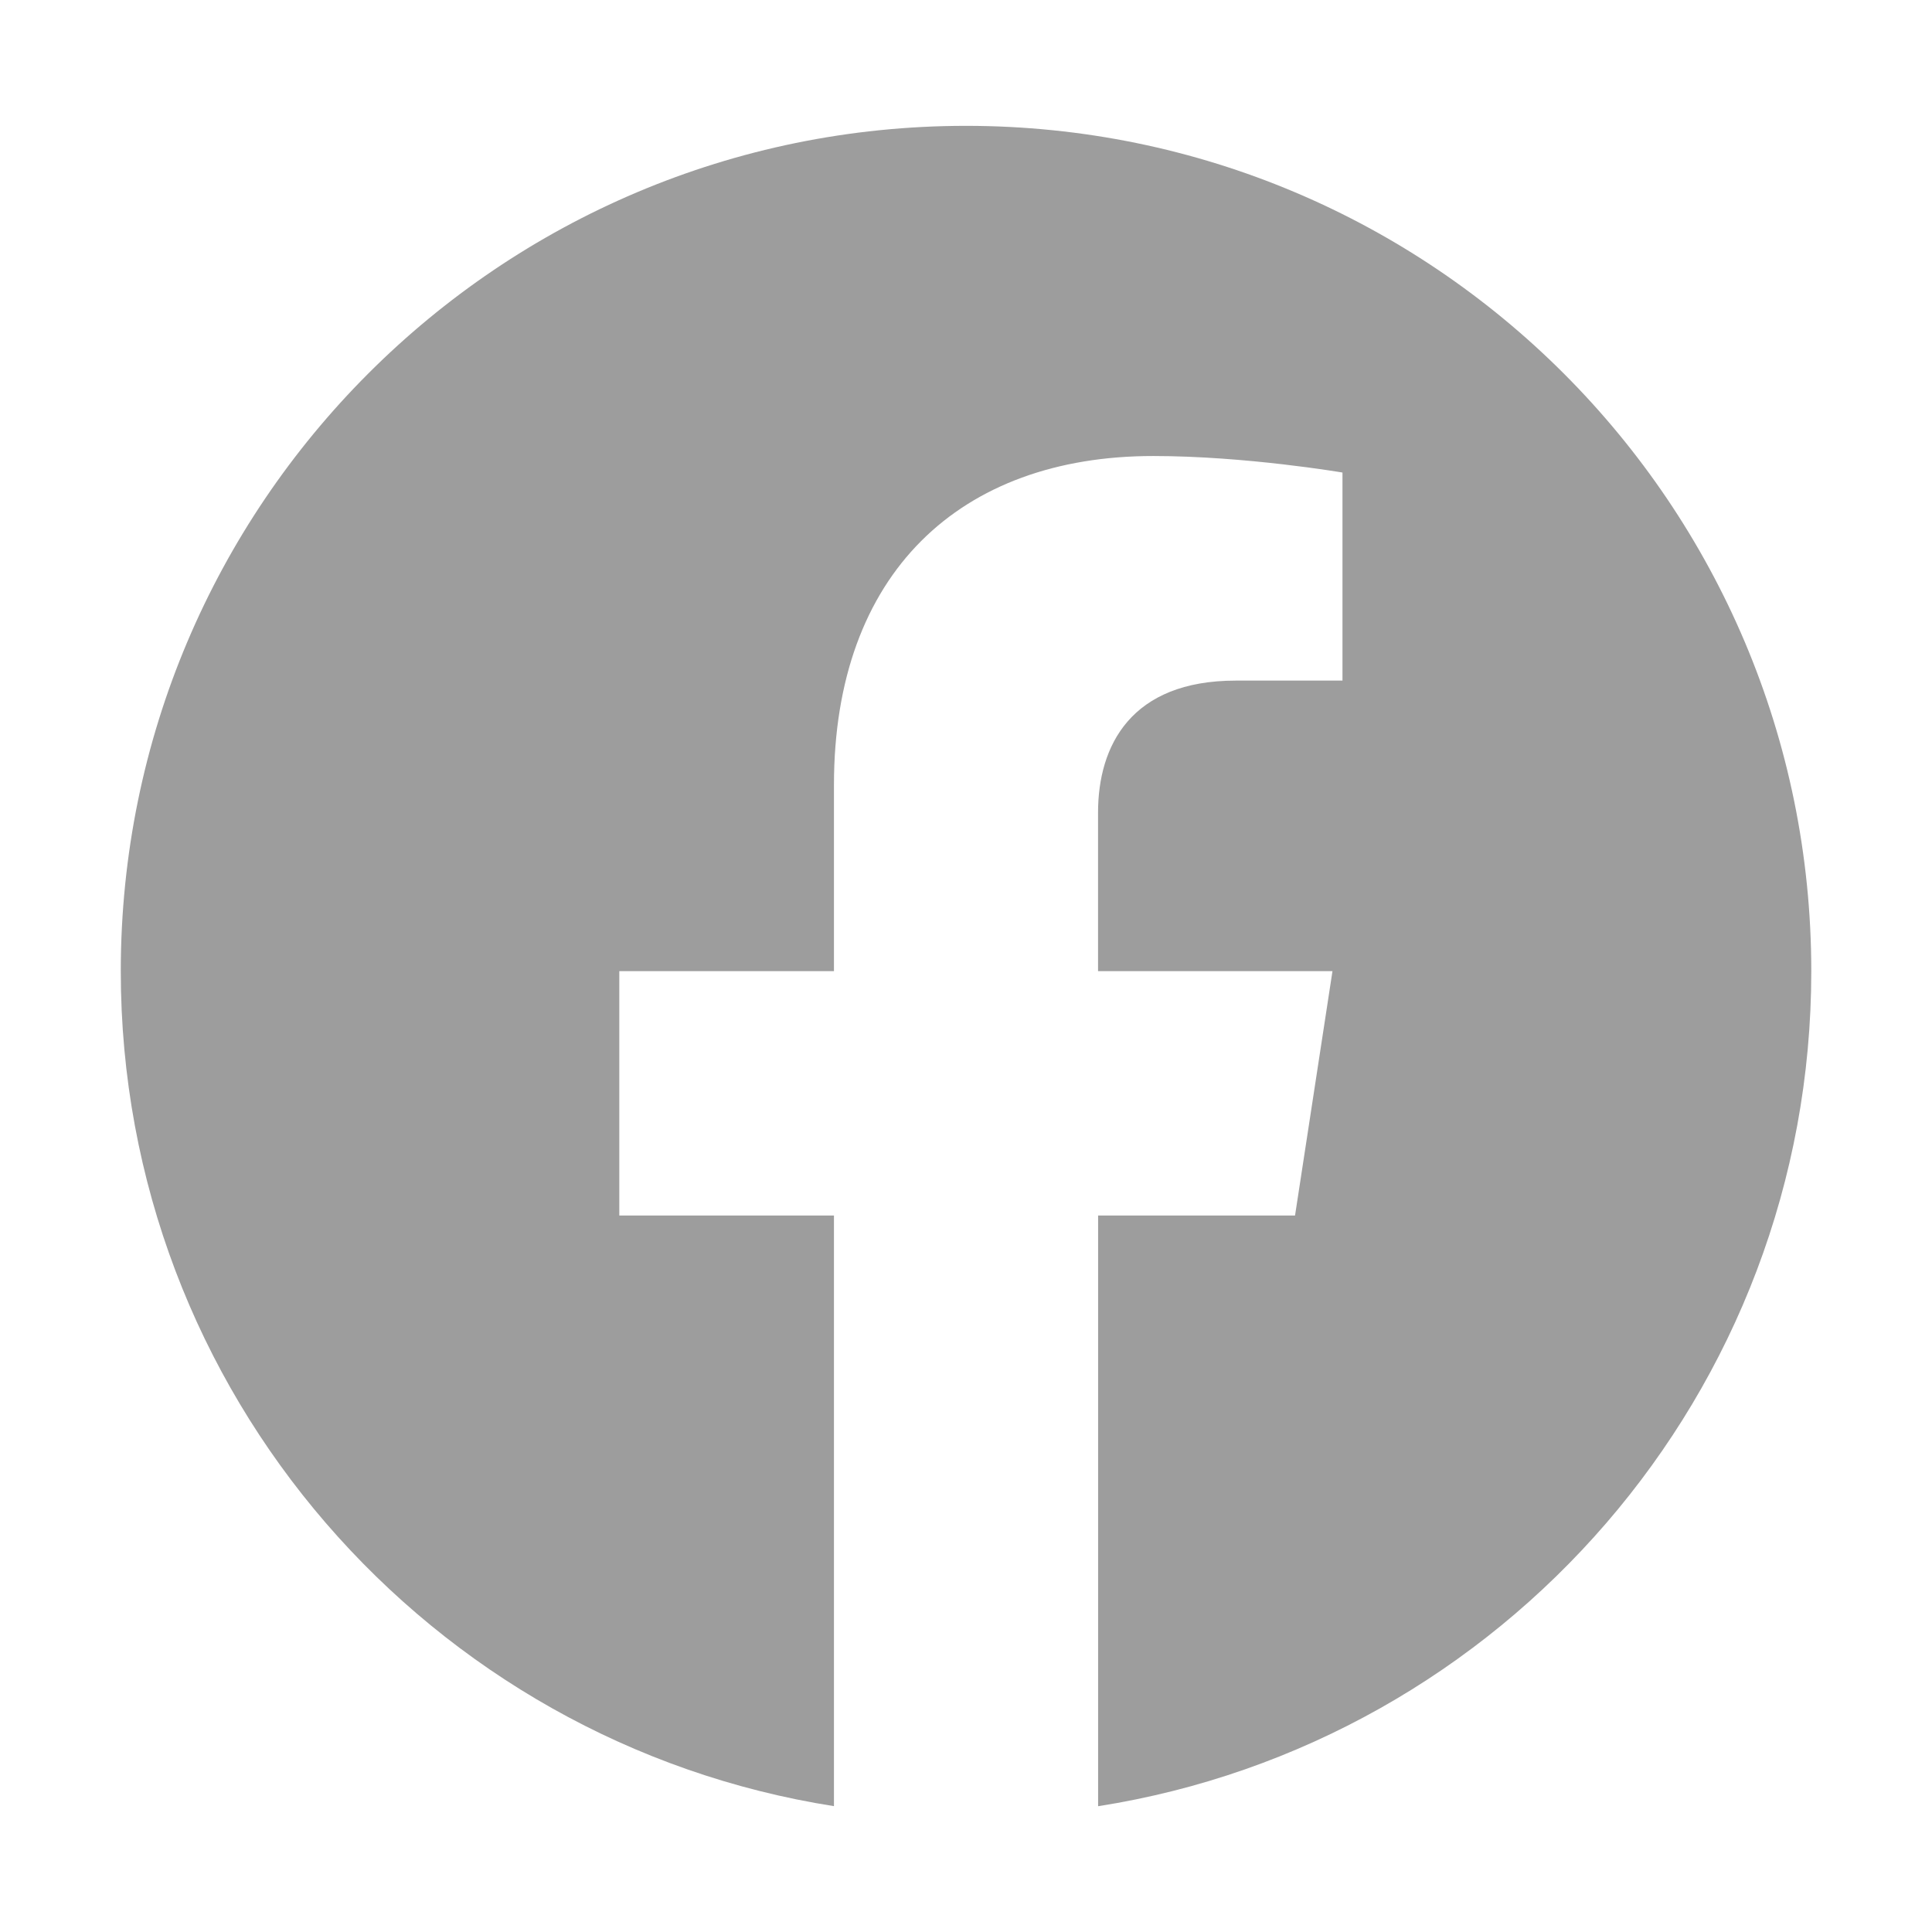
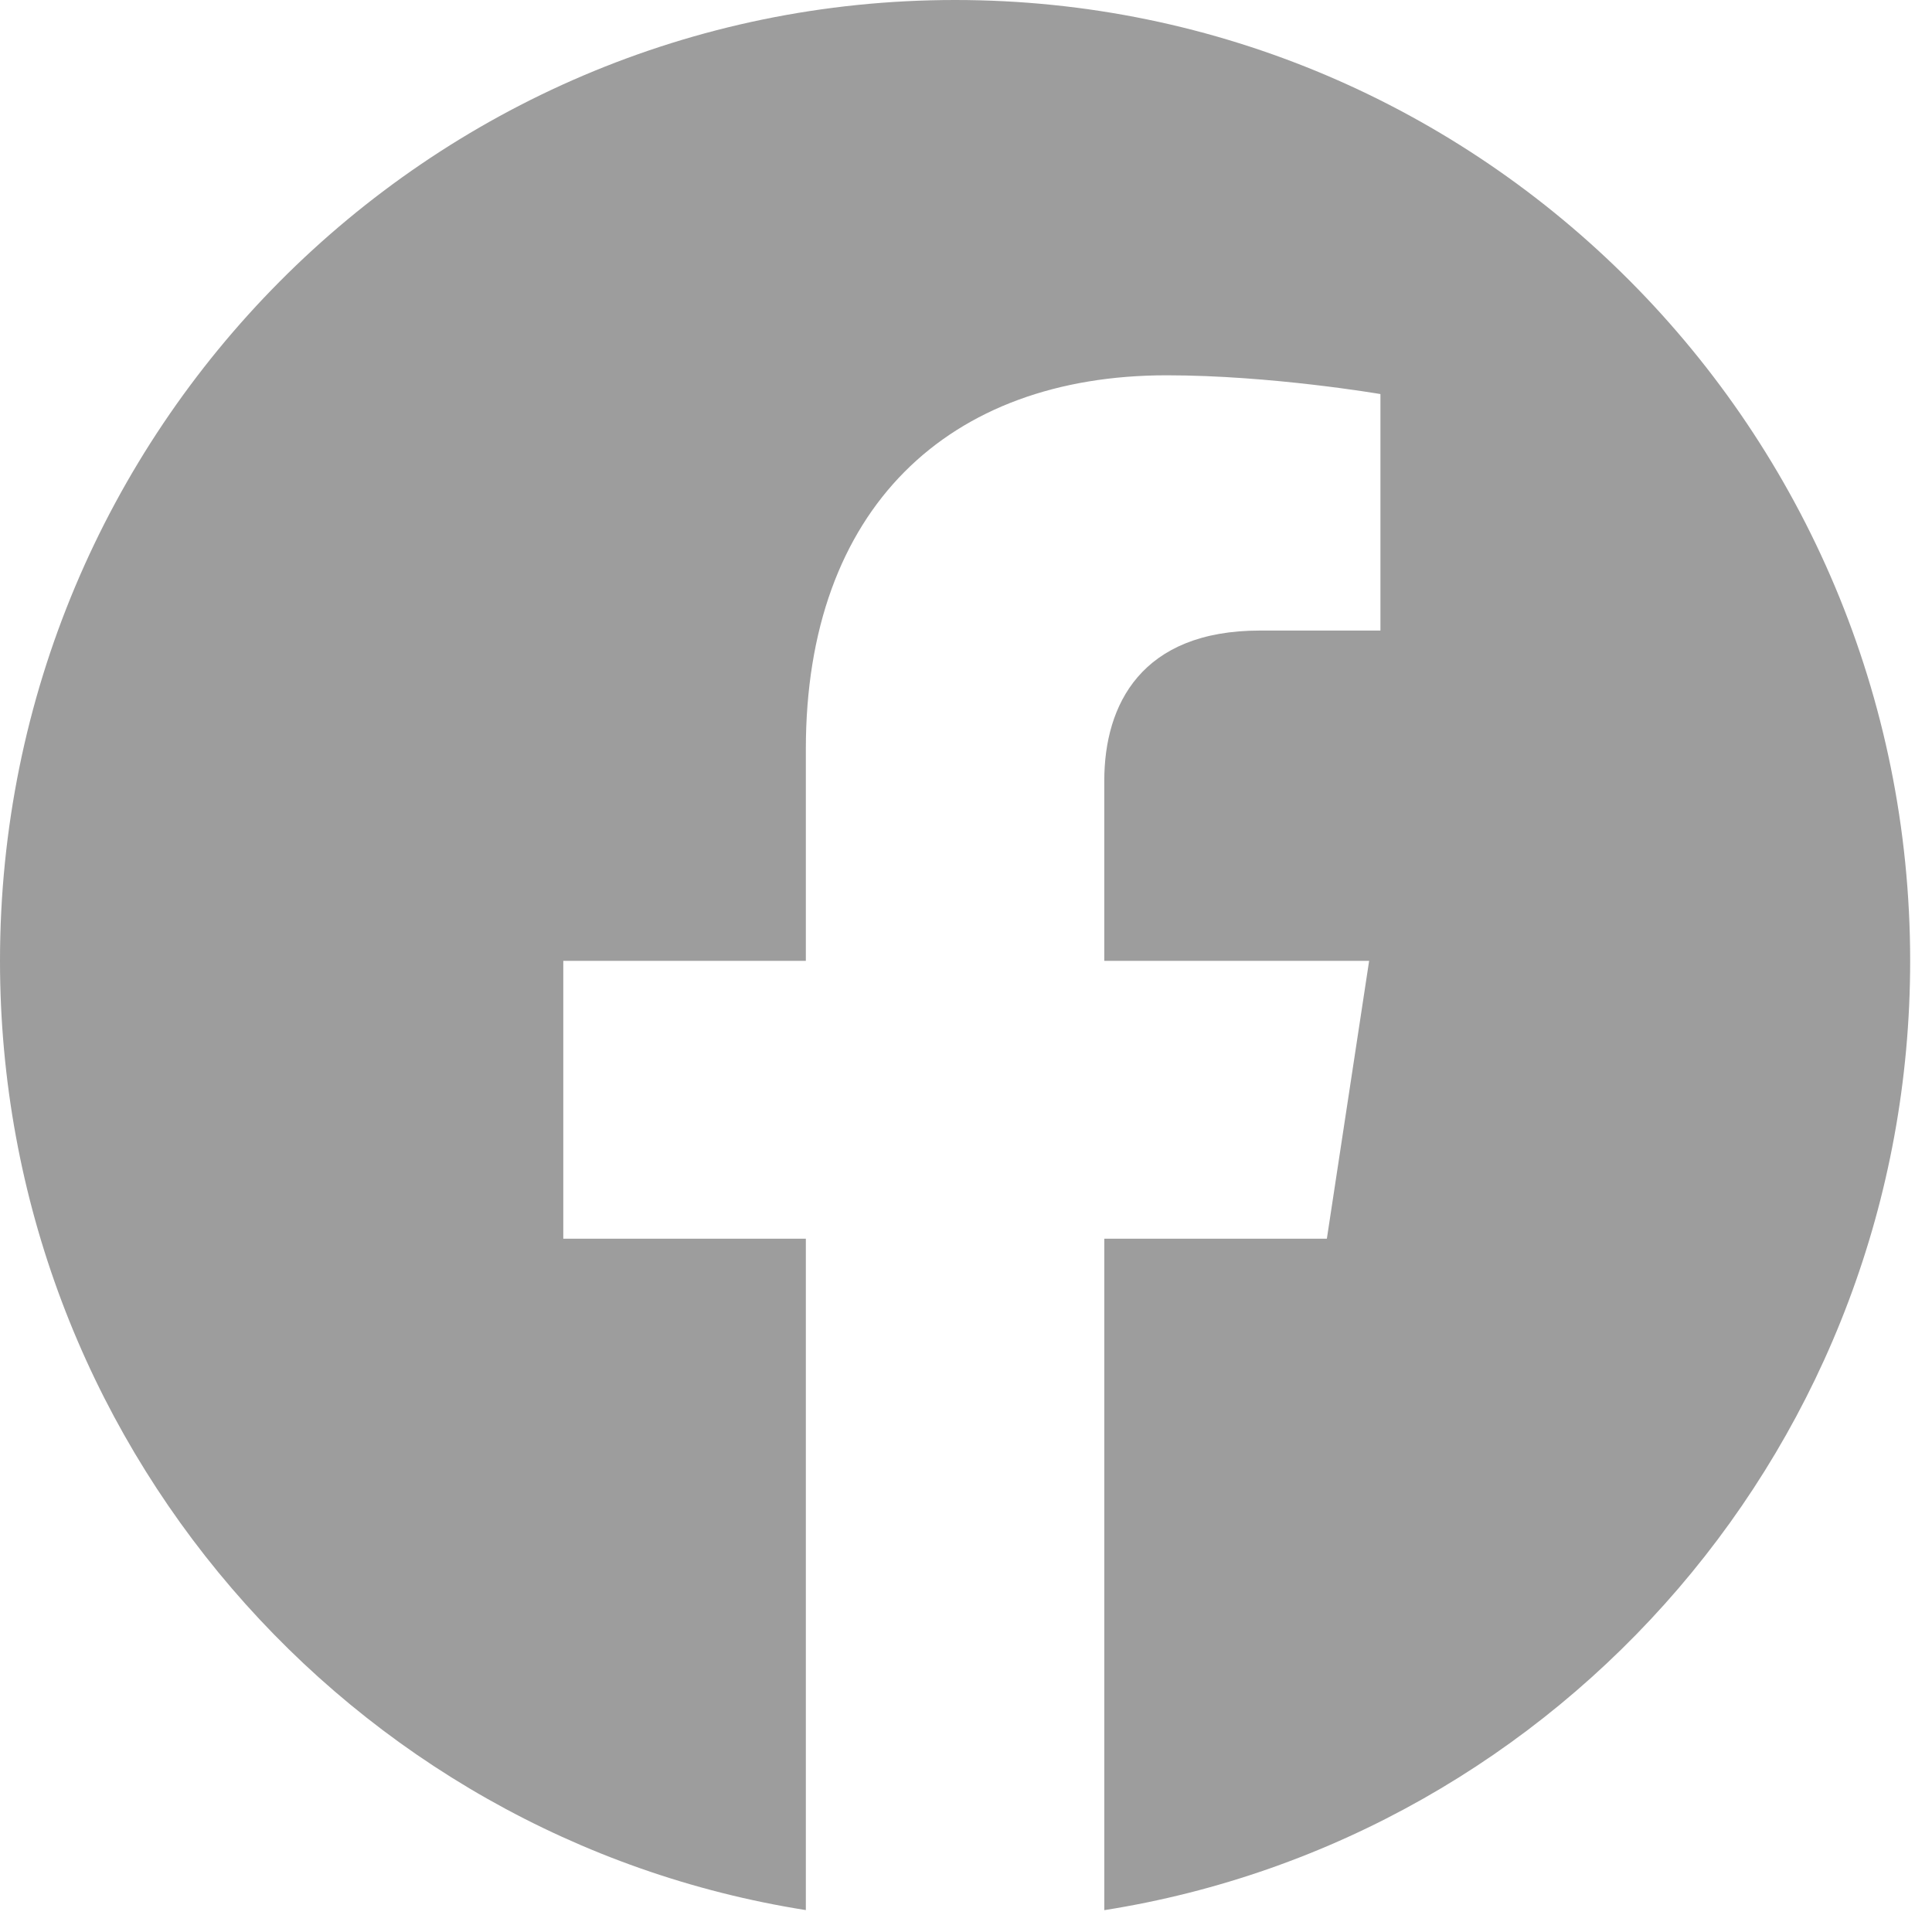
- <svg xmlns="http://www.w3.org/2000/svg" width="29" height="29" viewBox="0 0 29 29" fill="none">
-   <path fill-rule="evenodd" clip-rule="evenodd" d="M27.188 14.577C27.188 7.57 21.507 1.889 14.5 1.889C7.494 1.889 1.813 7.57 1.813 14.577C1.813 20.909 6.452 26.158 12.518 27.111V18.245H9.296V14.577H12.518V11.782C12.518 8.602 14.412 6.845 17.31 6.845C18.698 6.845 20.151 7.093 20.151 7.093V10.216H18.55C16.975 10.216 16.482 11.193 16.482 12.198V14.577H20.001L19.439 18.245H16.483V27.112C22.549 26.16 27.188 20.911 27.188 14.577Z" fill="#9D9D9D" />
+ <svg xmlns="http://www.w3.org/2000/svg" width="100%" height="100%" viewBox="0 0 59 59" version="1.1" xml:space="preserve" style="fill-rule:evenodd;clip-rule:evenodd;stroke-linejoin:round;stroke-miterlimit:2;">
+   <path d="M58.333,29.343c0,-16.204 -13.059,-29.343 -29.166,-29.343c-16.107,-0 -29.167,13.139 -29.167,29.343c0,14.645 10.664,26.784 24.609,28.988l0,-20.504l-7.407,0l-0,-8.484l7.407,-0l0,-6.465c0,-7.353 4.356,-11.417 11.017,-11.417c3.192,-0 6.53,0.573 6.53,0.573l0,7.222l-3.679,0c-3.621,0 -4.754,2.261 -4.754,4.585l-0,5.502l8.088,-0l-1.291,8.484l-6.796,0l0,20.506c13.945,-2.202 24.609,-14.341 24.609,-28.99Z" style="fill:#9d9d9d;" />
</svg>
